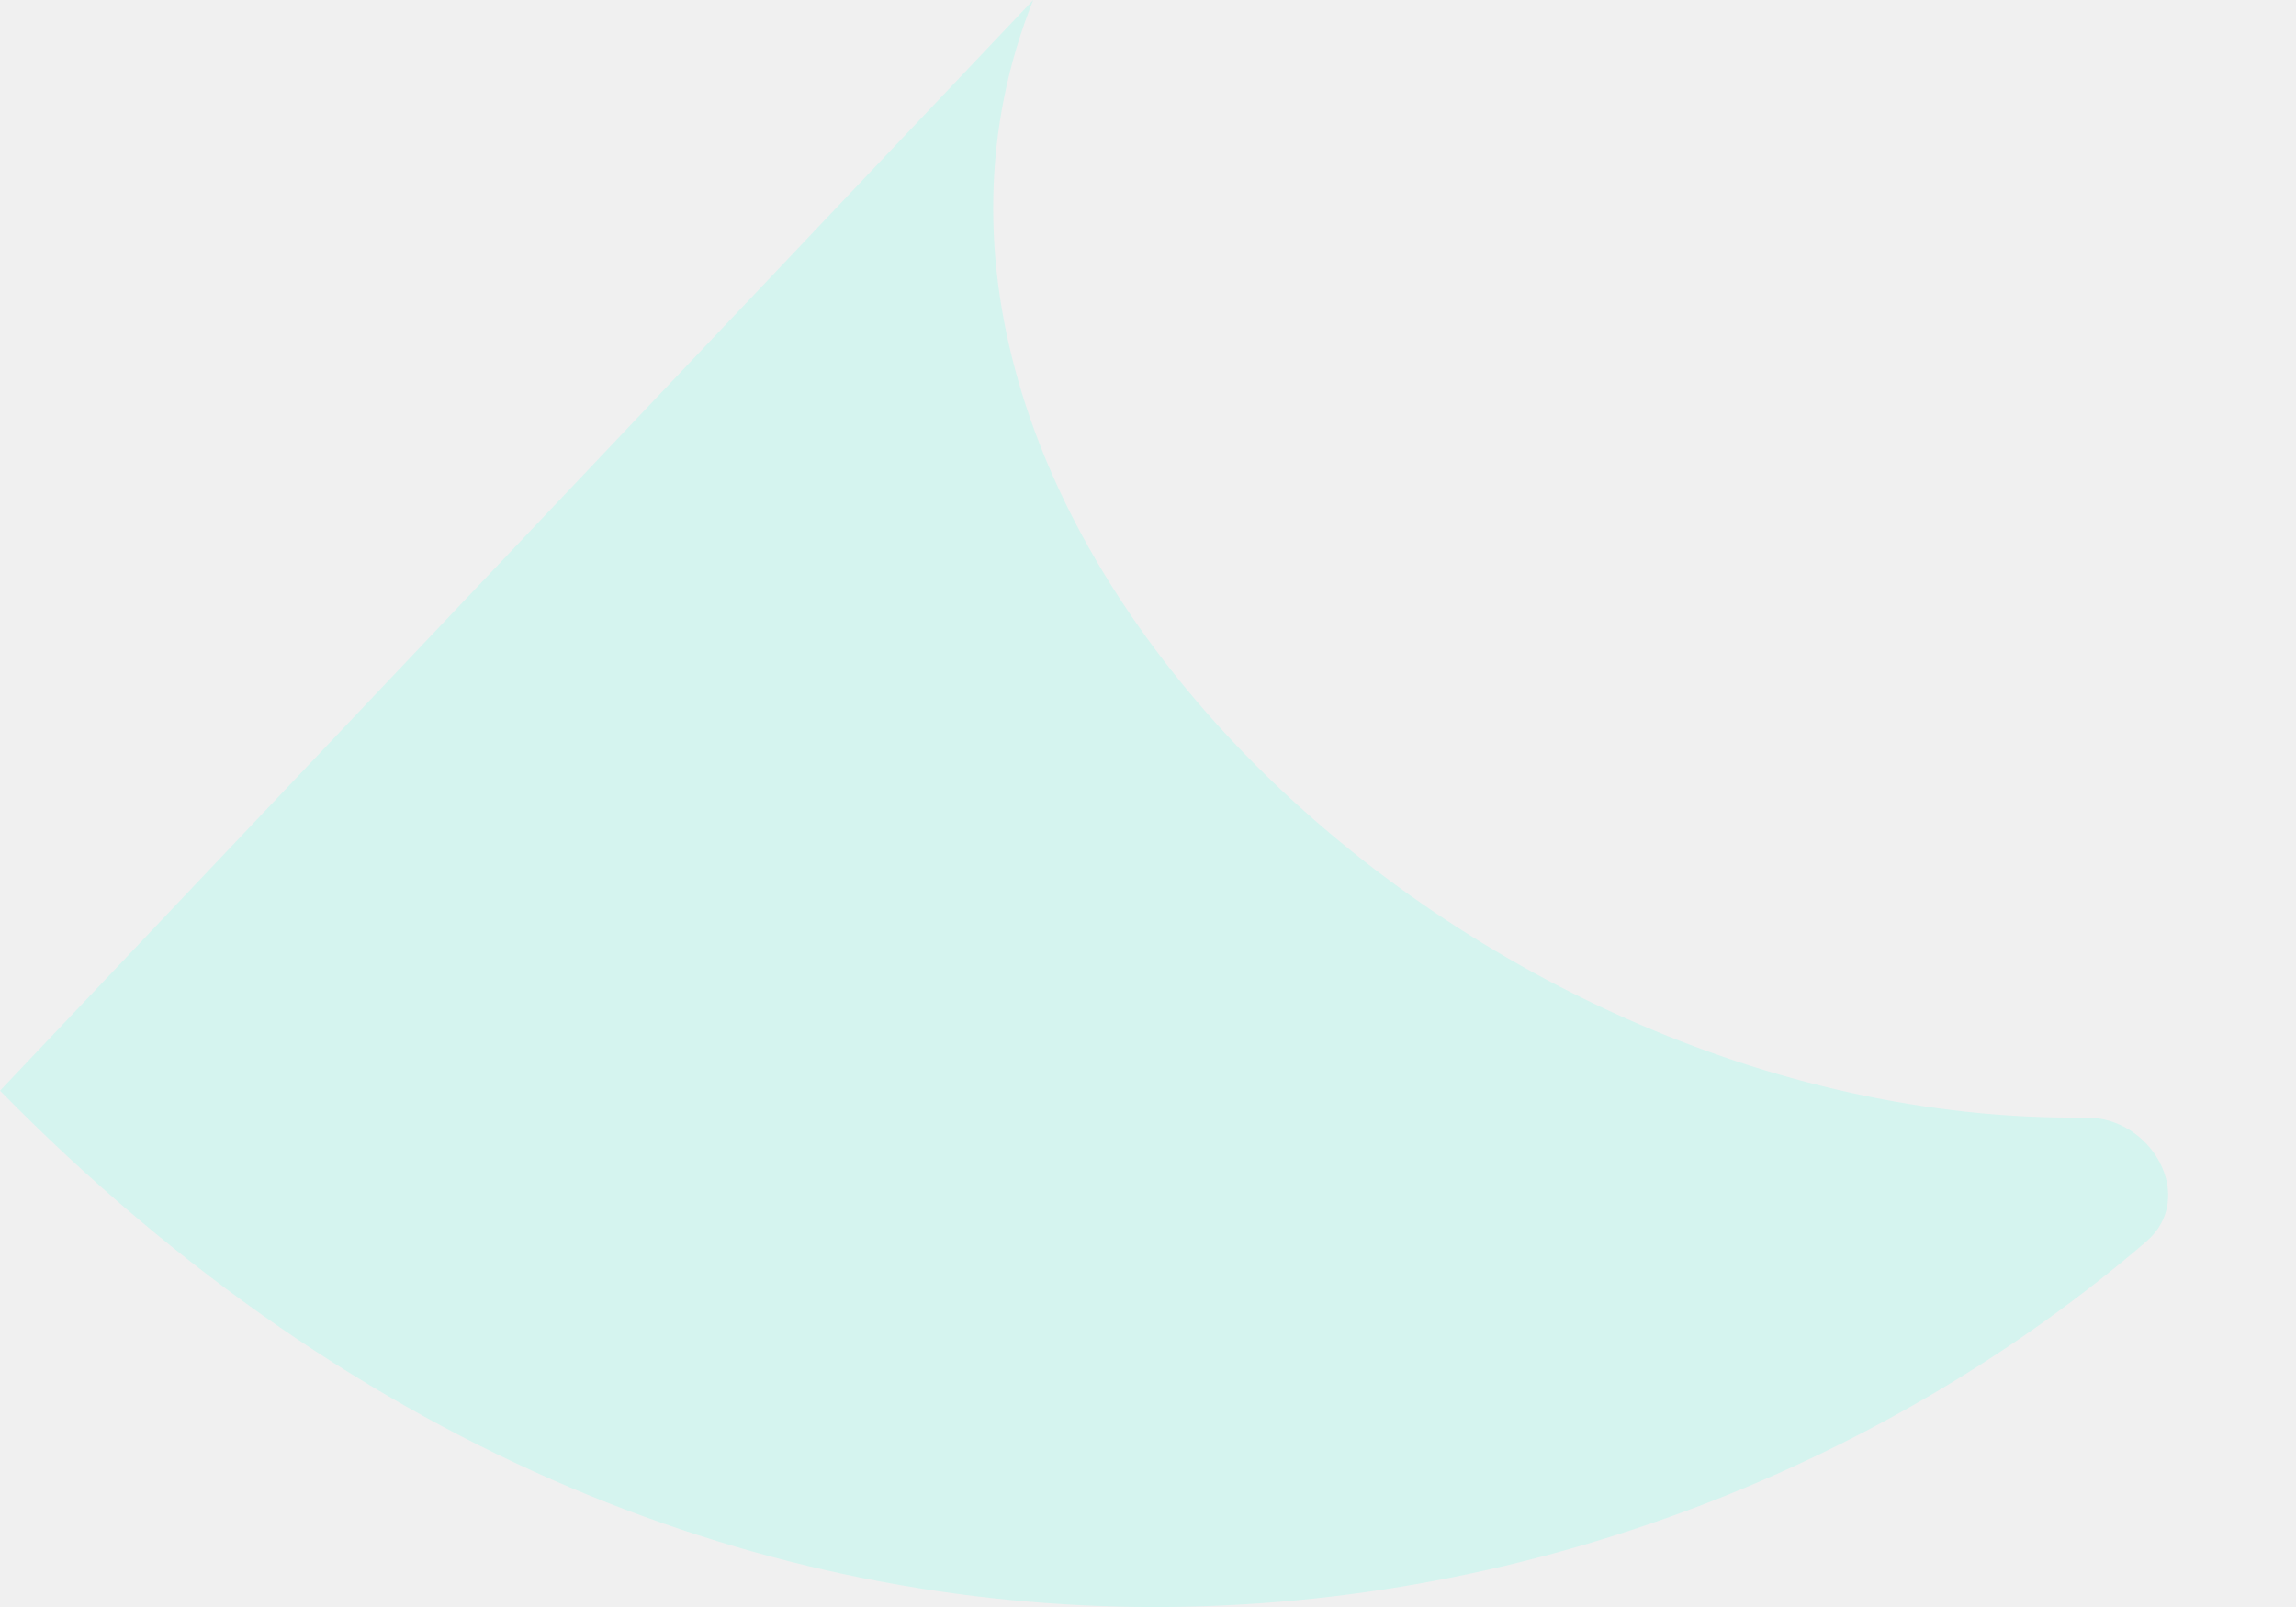
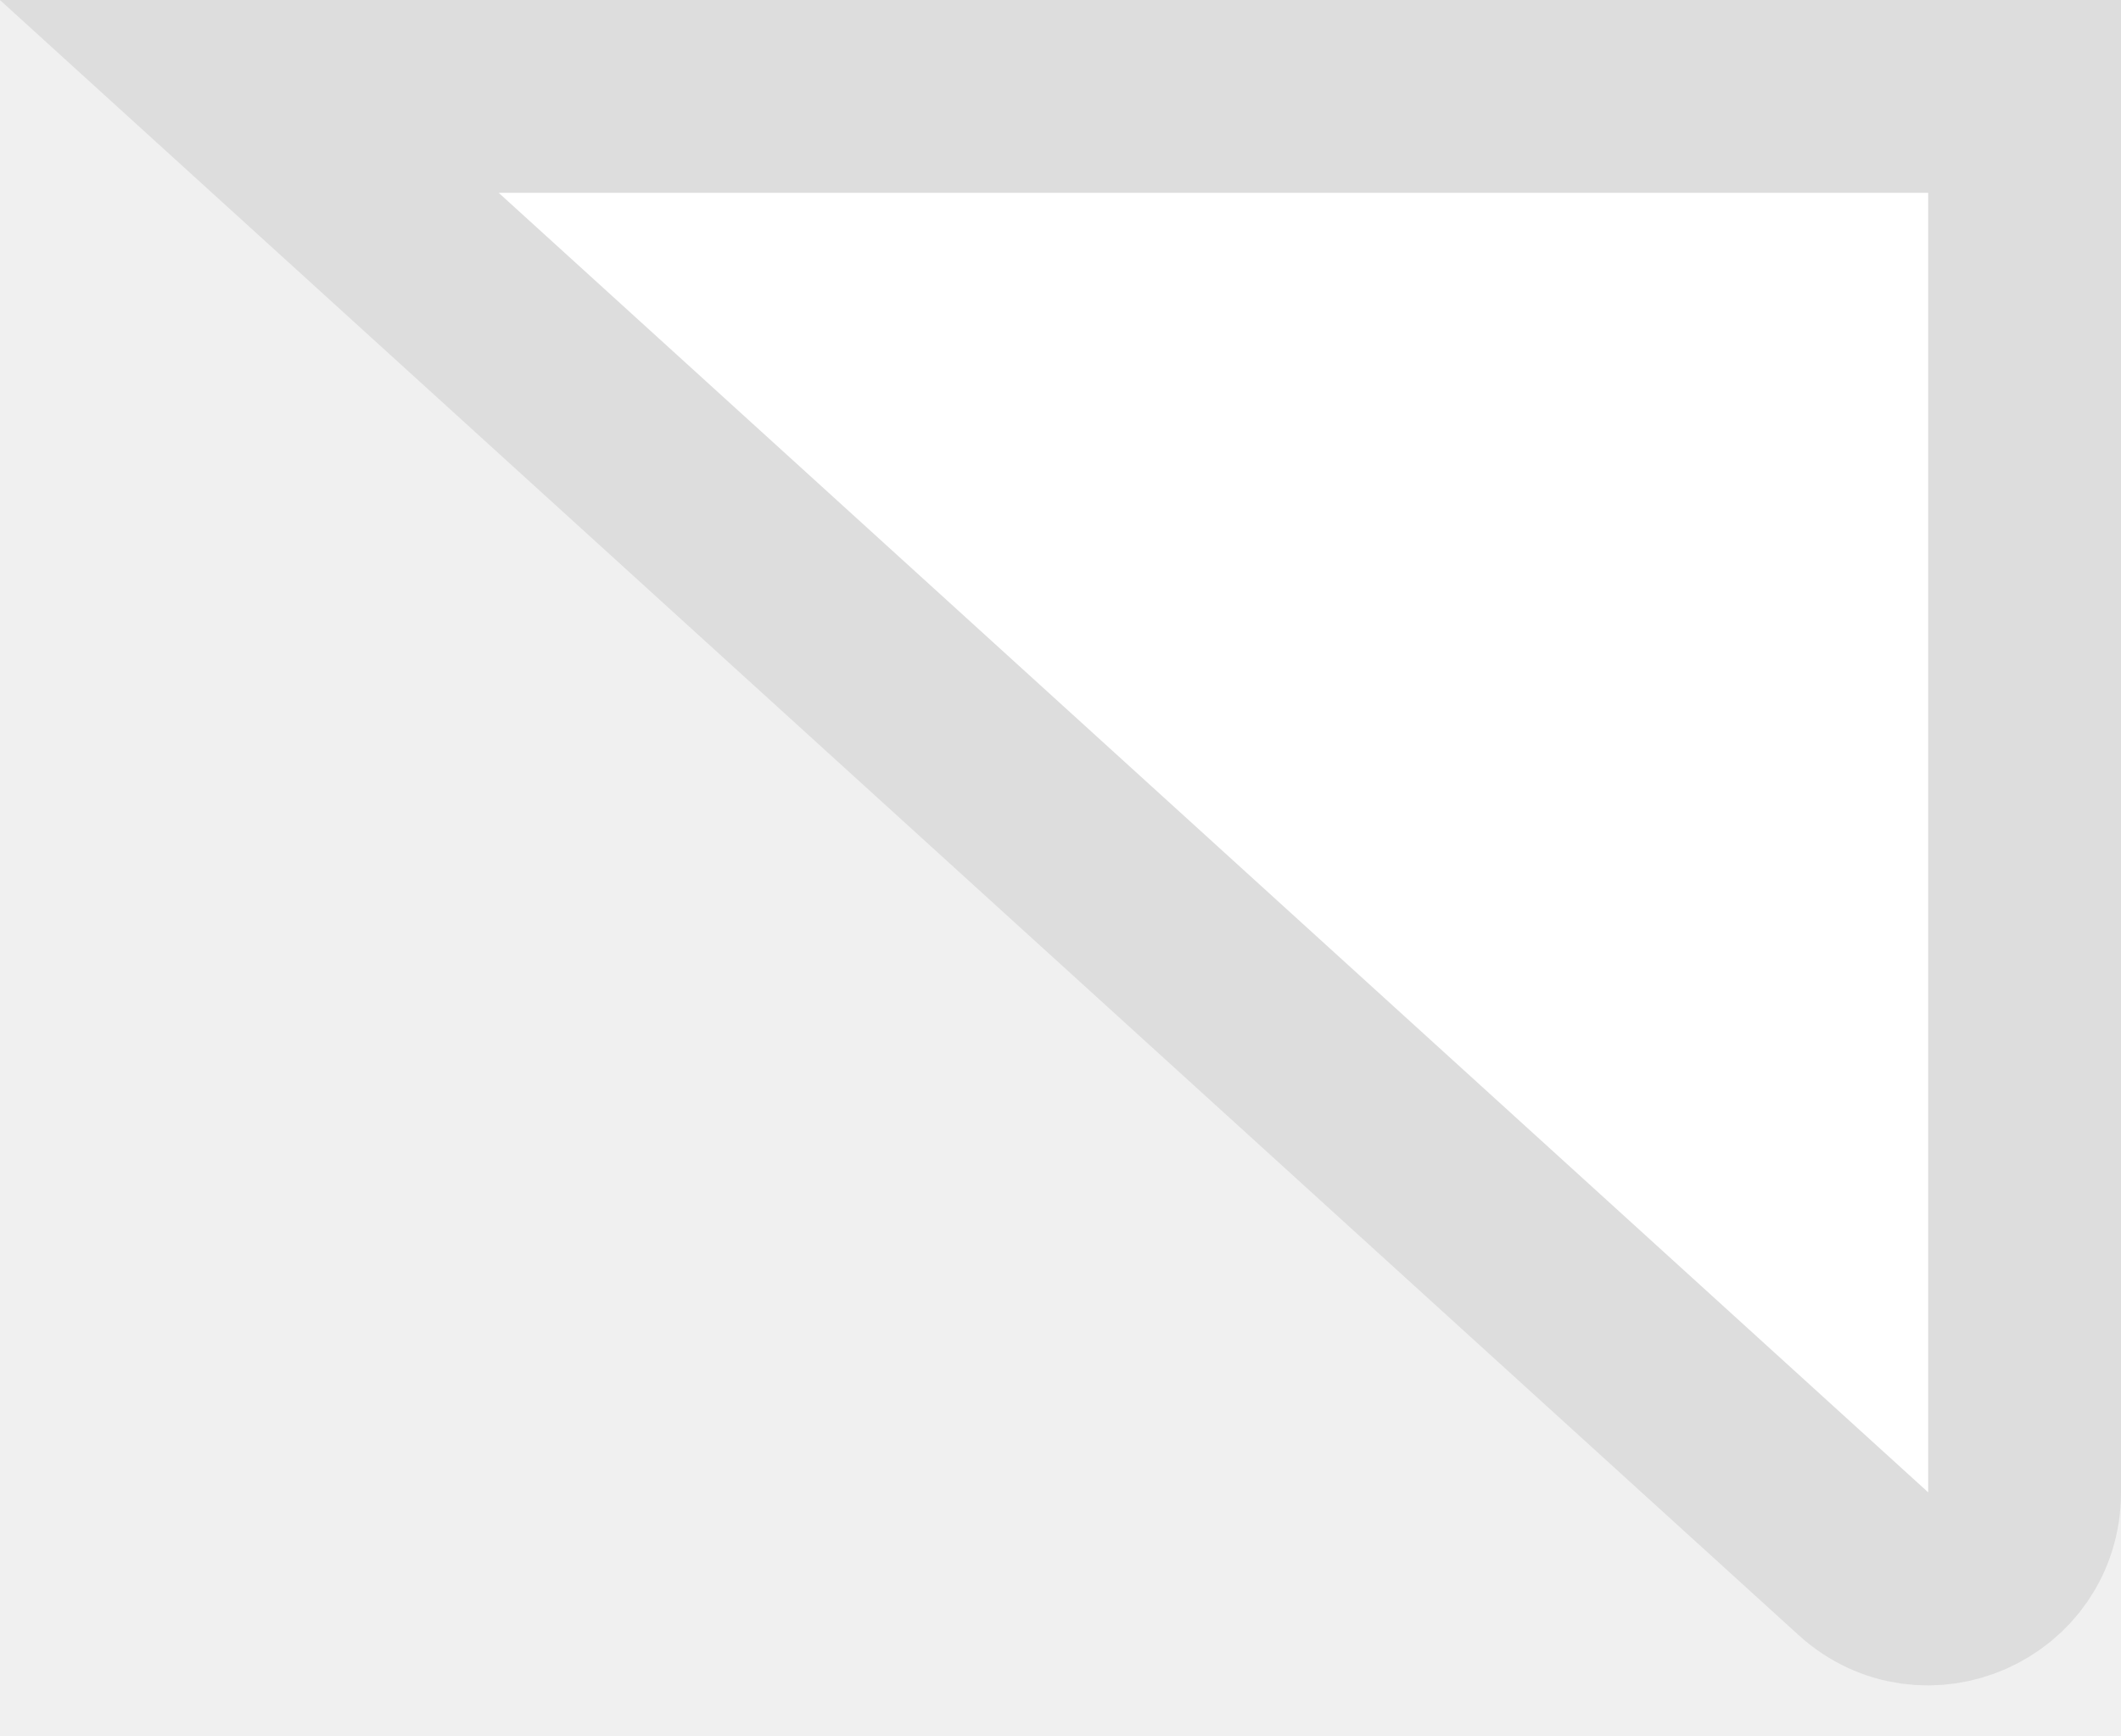
- <svg xmlns="http://www.w3.org/2000/svg" width="10" height="7" viewBox="0 0 10 7" fill="none">
-   <path d="M9.083 4.868C6.34 4.9 3.601 2.248 4.5 0L0 4.751C3.159 7.968 7.133 7.313 9.348 5.408C9.569 5.218 9.374 4.864 9.083 4.868Z" fill="#D5F4EF" />
+ <svg xmlns="http://www.w3.org/2000/svg" width="11" height="9" viewBox="0 0 11 9" fill="none">
+   <path d="M9.664 8.109L1.293 0.5H10.5V7.739C10.5 8.174 9.985 8.401 9.664 8.109Z" fill="white" stroke="#DDDDDD" />
</svg>
